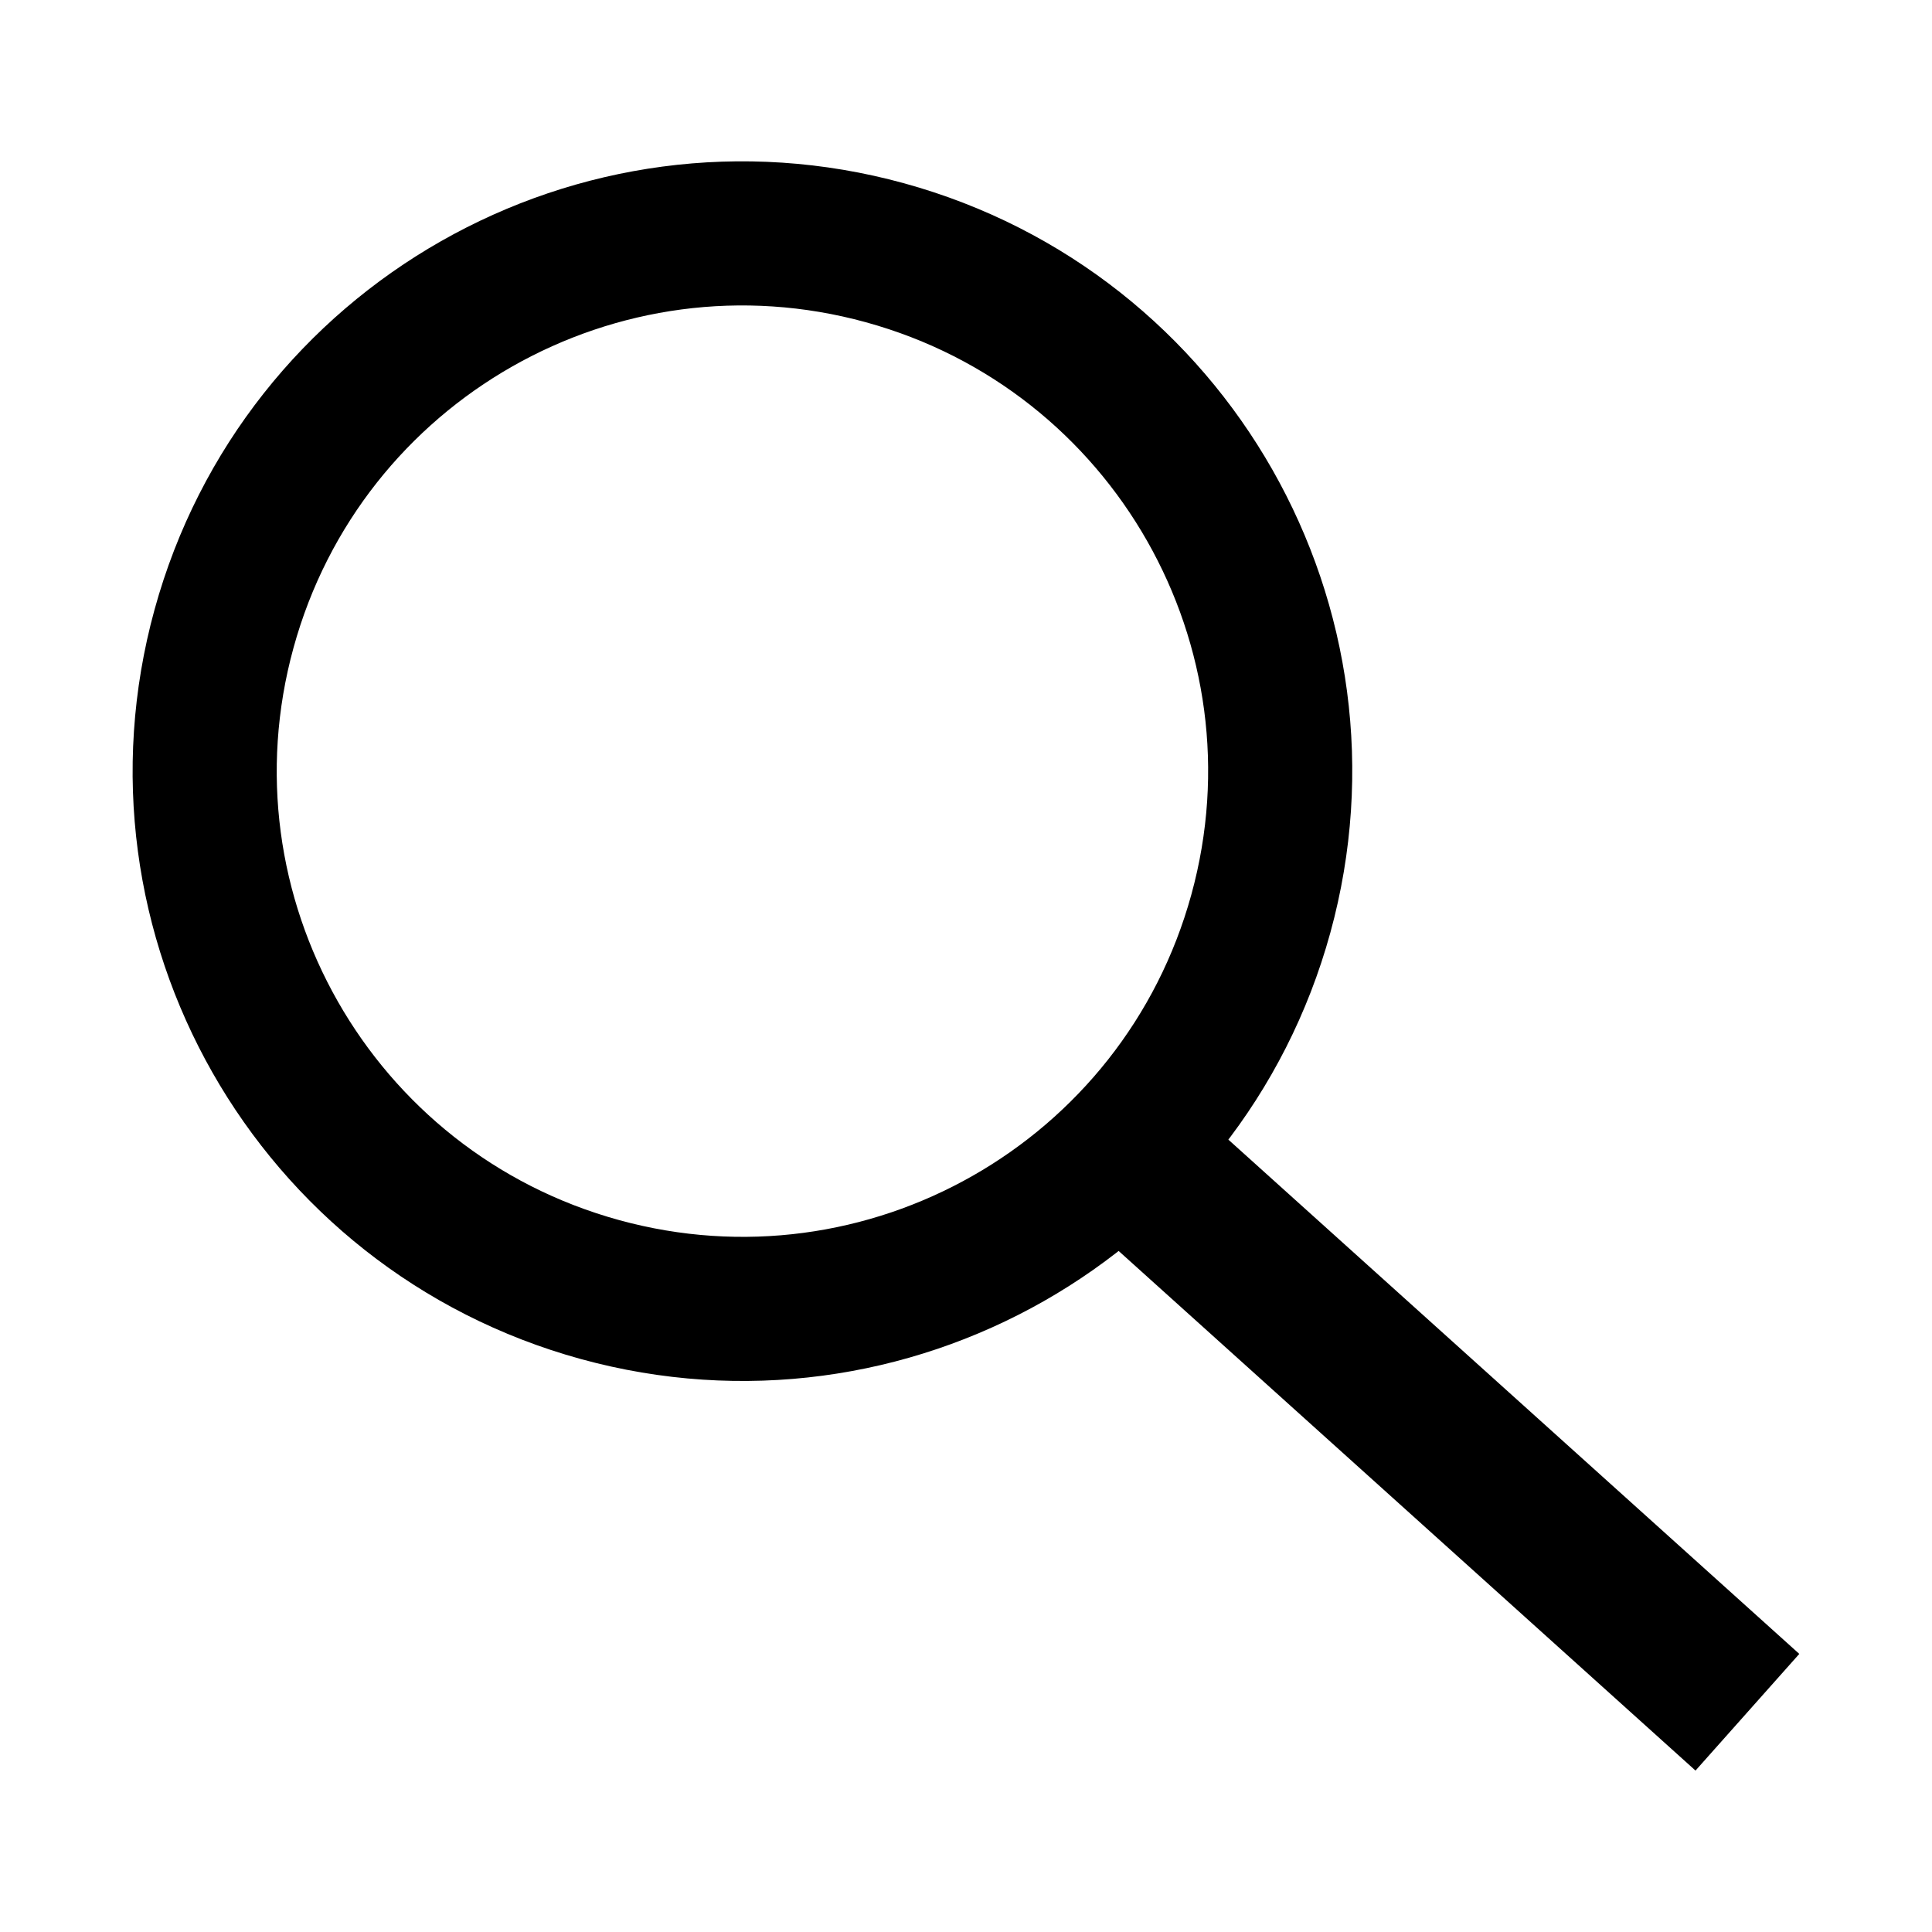
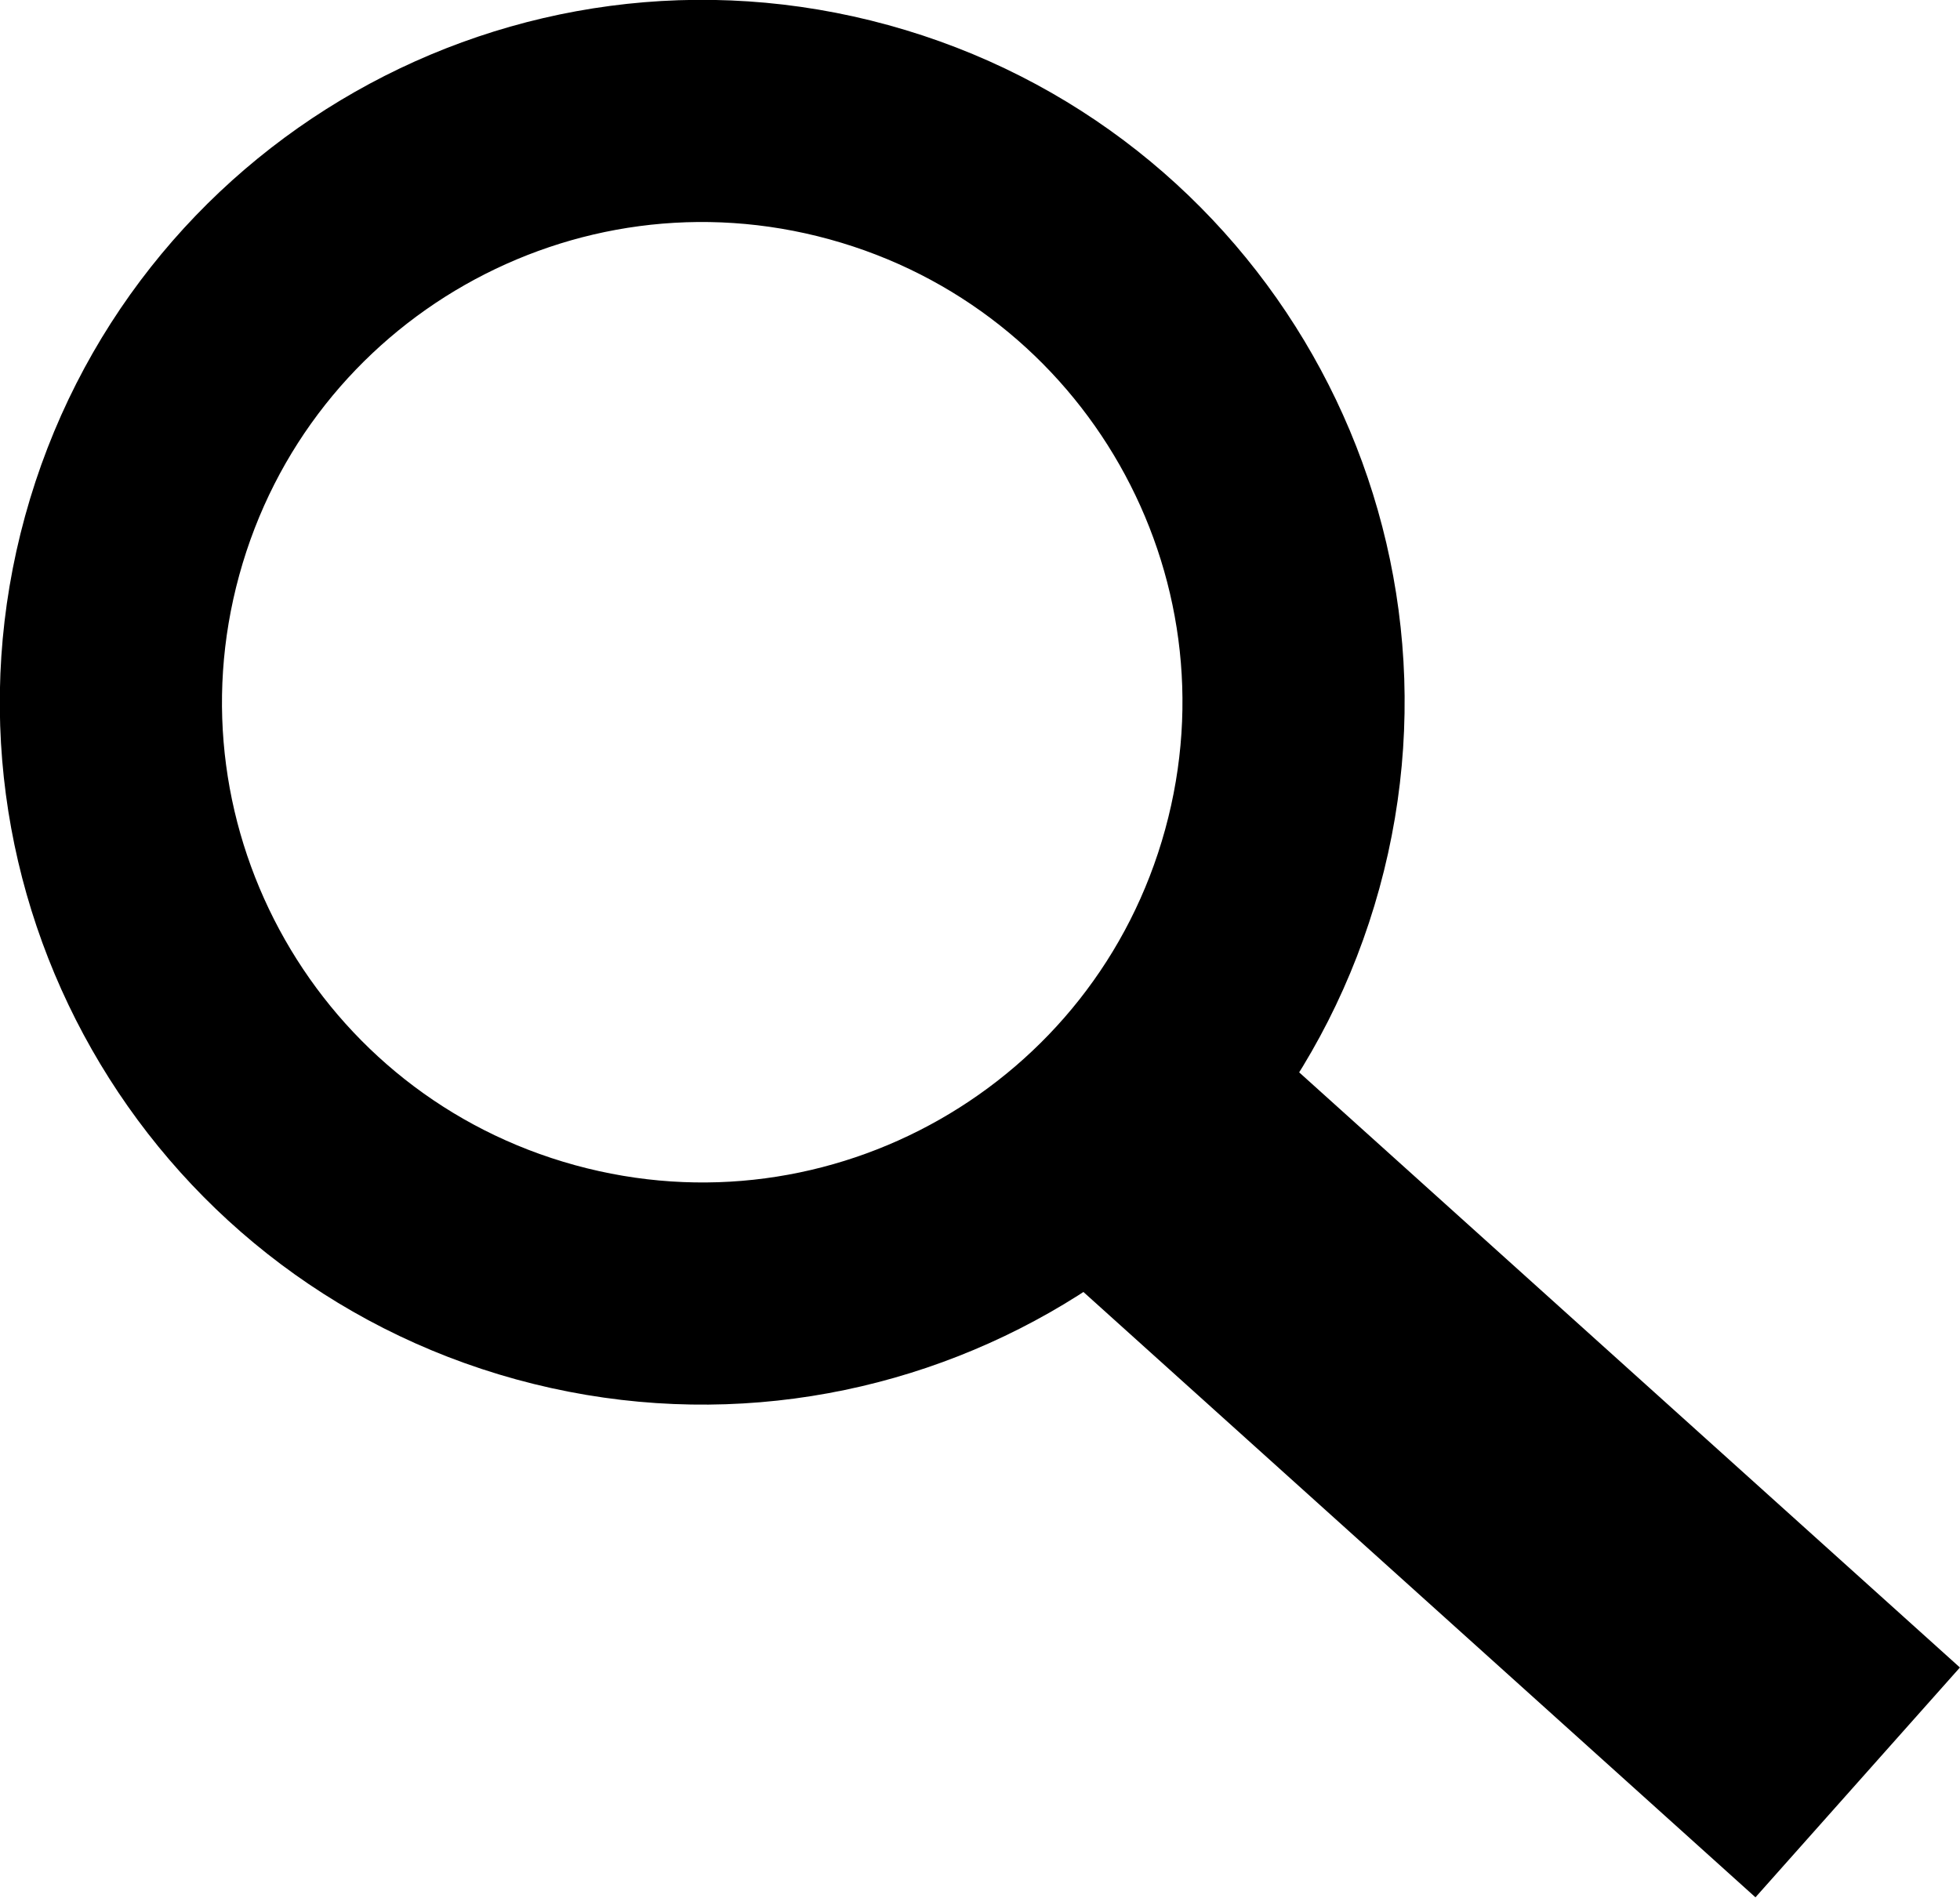
- <svg xmlns="http://www.w3.org/2000/svg" width="100" height="100" viewBox="0 0 26.458 26.458" version="1.1" id="svg1729">
+ <svg xmlns="http://www.w3.org/2000/svg" width="92.262" height="89.318" viewBox="0 0 24.411 23.632" version="1.1" id="svg1729">
  <defs id="defs1723" />
-   <g id="layer1">
-     <g id="g2304" transform="matrix(0.1092154,0.03001484,-0.03001484,0.1092154,4.967353,-3.699172)">
-       <circle style="fill:none;fill-opacity:1;stroke:#000000;stroke-width:17.425;stroke-miterlimit:4;stroke-dasharray:none;stroke-opacity:1" id="path2298" cx="77.632" cy="109.231" r="65.004" />
-       <rect style="fill:#000000;fill-opacity:1;stroke:none;stroke-width:15.414;stroke-miterlimit:4;stroke-dasharray:none;stroke-opacity:1" id="rect2300" width="18.88" height="104.909" x="-75.48" y="179.489" transform="matrix(0.4428809,-0.8965805,0.8938069,0.448452,0,0)" />
-     </g>
-   </g>
+   <circle style="fill:none;fill-opacity:1;stroke:#000000;stroke-width:2.767;stroke-miterlimit:4;stroke-dasharray:none;stroke-opacity:1" id="path2298" cx="10.751" cy="6.116" r="7.363" transform="rotate(15.3668)" />
+   <rect style="fill:#000000;fill-opacity:1;stroke:#000000;stroke-width:1.693;stroke-miterlimit:4;stroke-dasharray:none;stroke-opacity:1" id="rect2300" width="2.138" height="11.882" x="-2.079" y="19.314" transform="matrix(0.664639,-0.7471646,0.7430139,0.6692759,0,0)" />
</svg>
